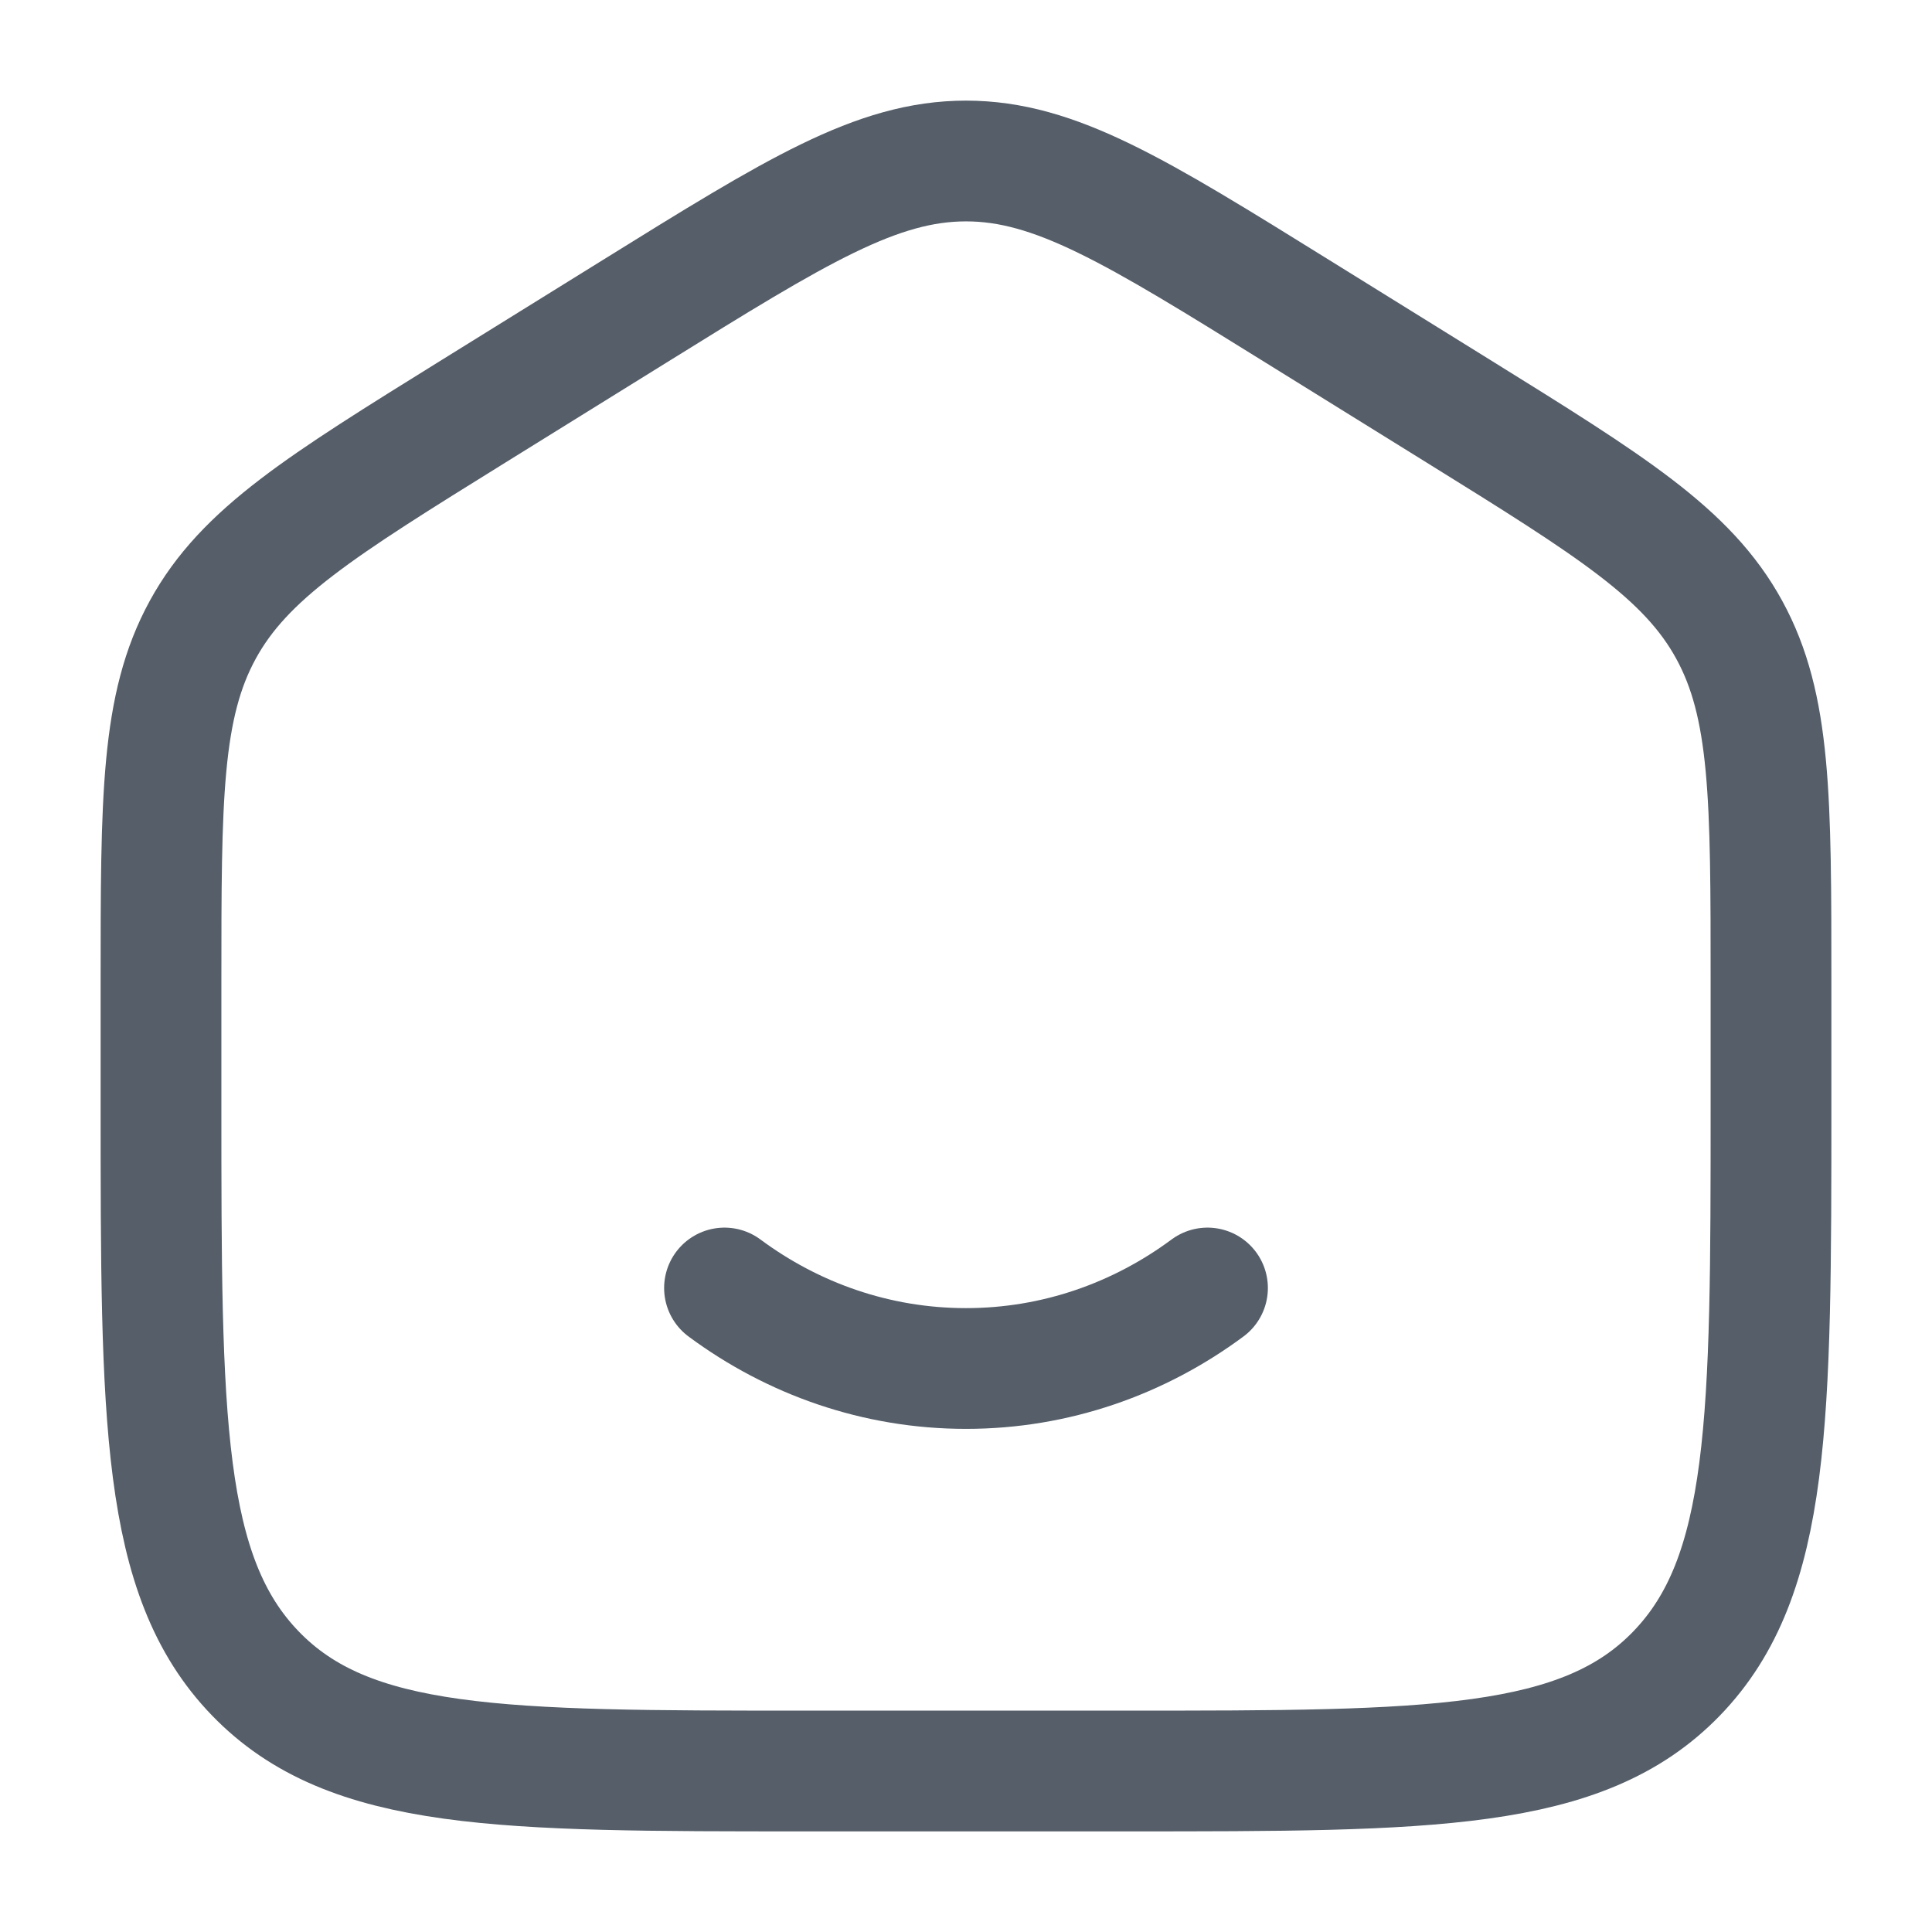
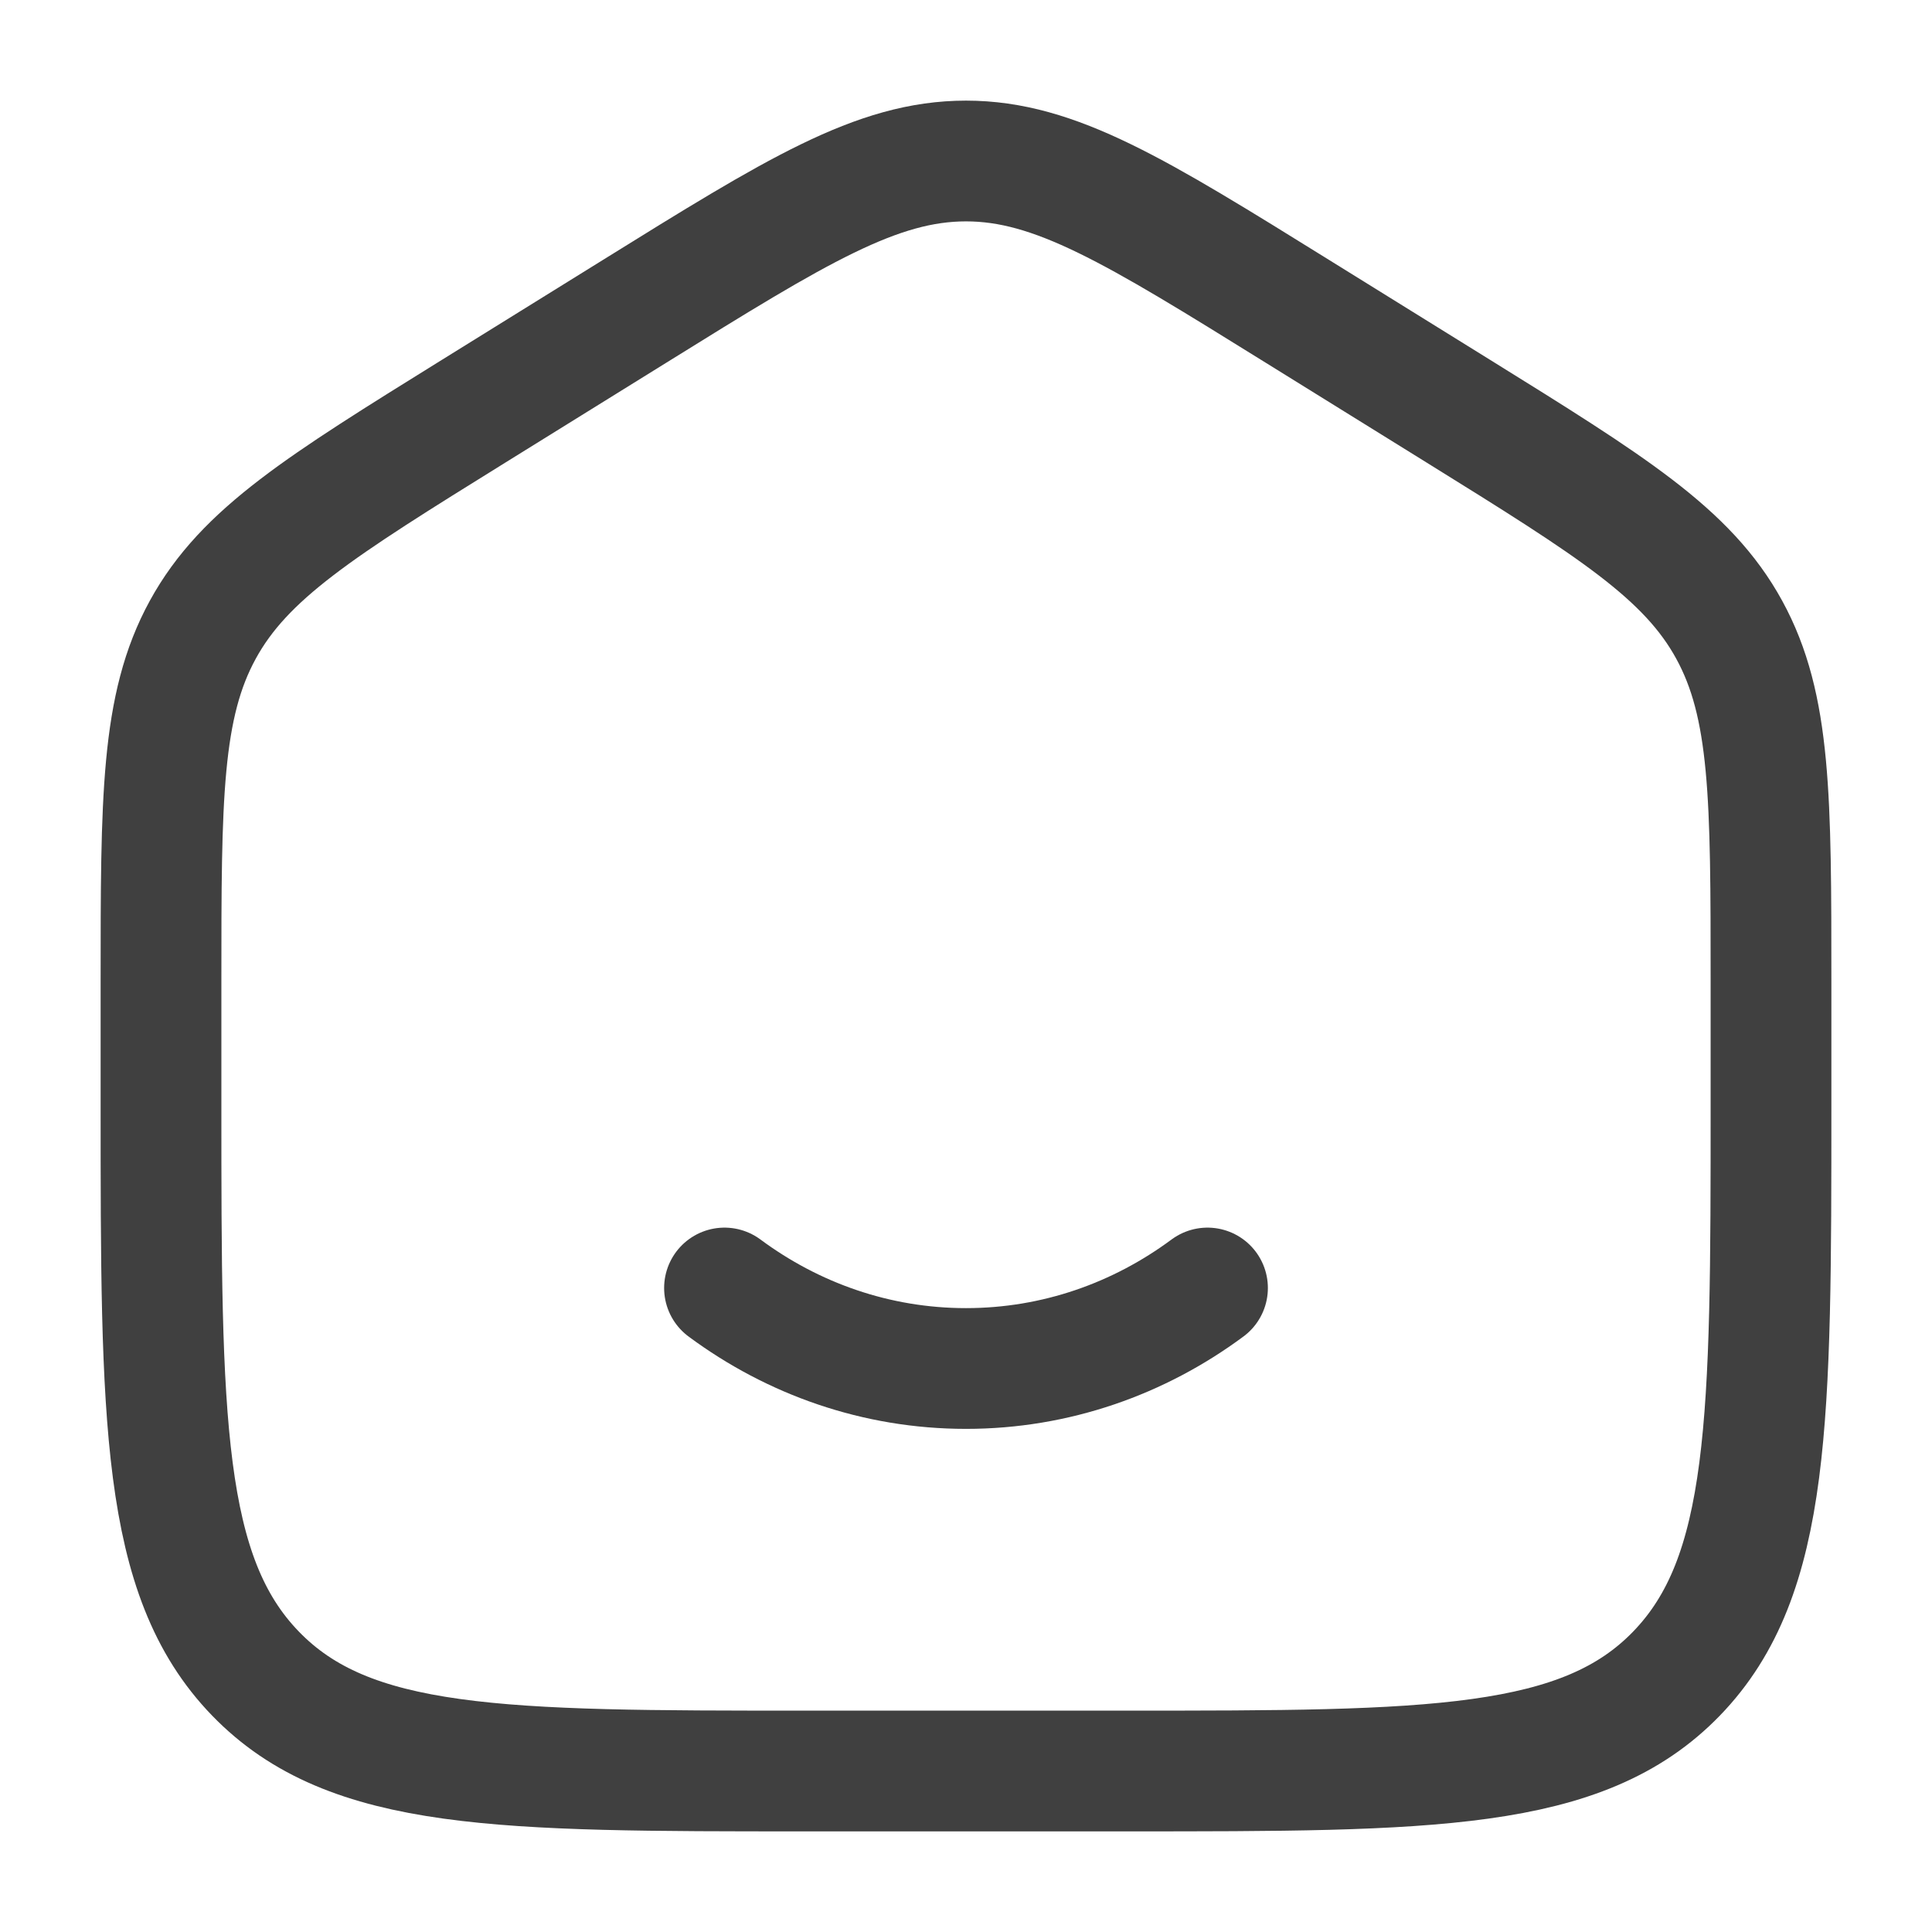
<svg xmlns="http://www.w3.org/2000/svg" width="24" height="24" viewBox="0 0 24 24" fill="none">
-   <path d="M2 12.204C2 9.915 2 8.771 2.519 7.823C3.038 6.874 3.987 6.286 5.884 5.108L7.884 3.867C9.889 2.622 10.892 2 12 2C13.108 2 14.111 2.622 16.116 3.867L18.116 5.108C20.013 6.286 20.962 6.874 21.481 7.823C22 8.771 22 9.915 22 12.204V13.725C22 17.626 22 19.576 20.828 20.788C19.657 22 17.771 22 14 22H10C6.229 22 4.343 22 3.172 20.788C2 19.576 2 17.626 2 13.725V12.204Z" stroke="#1C2837" stroke-opacity="0.75" stroke-width="1.5" />
-   <path d="M9 16C9.85 16.63 10.885 17 12 17C13.115 17 14.15 16.63 15 16" stroke="#1C2837" stroke-opacity="0.75" stroke-width="1.5" stroke-linecap="round" />
+   <path d="M2 12.204C2 9.915 2 8.771 2.519 7.823C3.038 6.874 3.987 6.286 5.884 5.108L7.884 3.867C9.889 2.622 10.892 2 12 2C13.108 2 14.111 2.622 16.116 3.867L18.116 5.108C20.013 6.286 20.962 6.874 21.481 7.823C22 8.771 22 9.915 22 12.204V13.725C22 17.626 22 19.576 20.828 20.788C19.657 22 17.771 22 14 22H10C6.229 22 4.343 22 3.172 20.788C2 19.576 2 17.626 2 13.725V12.204Z" stroke="currentColor" stroke-opacity="0.75" stroke-width="1.5" />
+   <path d="M9 16C9.85 16.63 10.885 17 12 17C13.115 17 14.15 16.63 15 16" stroke="currentColor" stroke-opacity="0.75" stroke-width="1.5" stroke-linecap="round" />
</svg>
